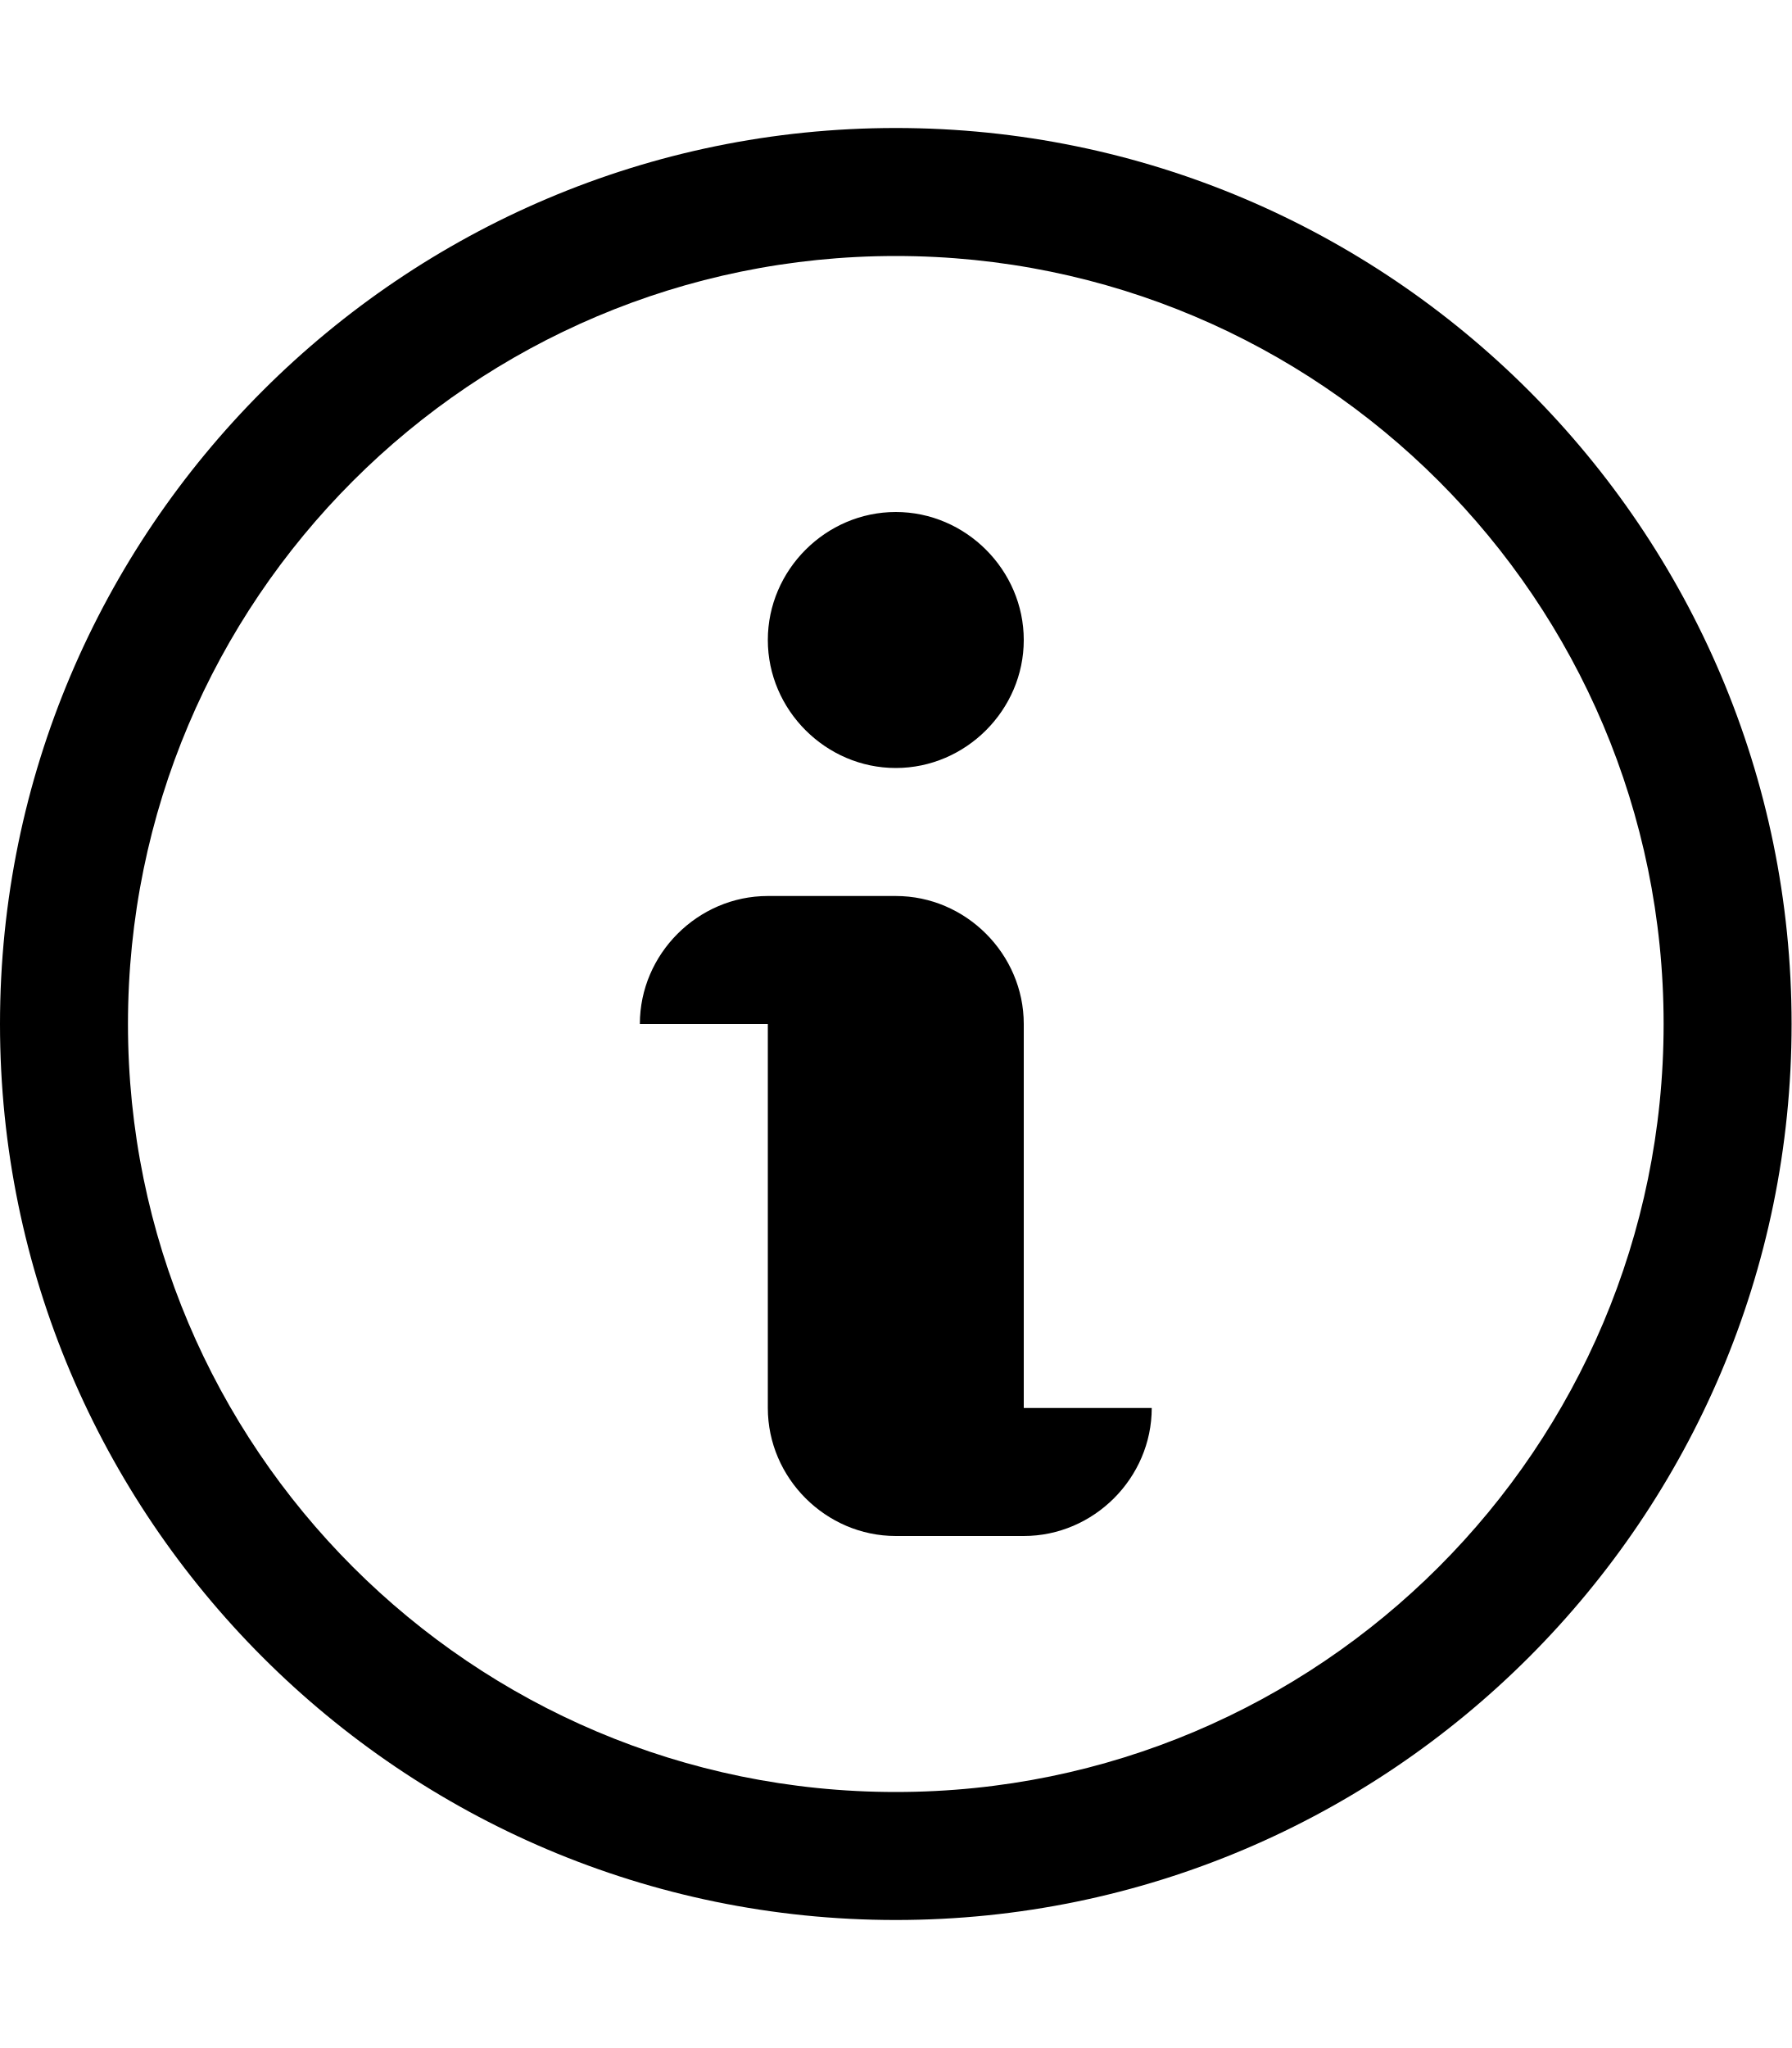
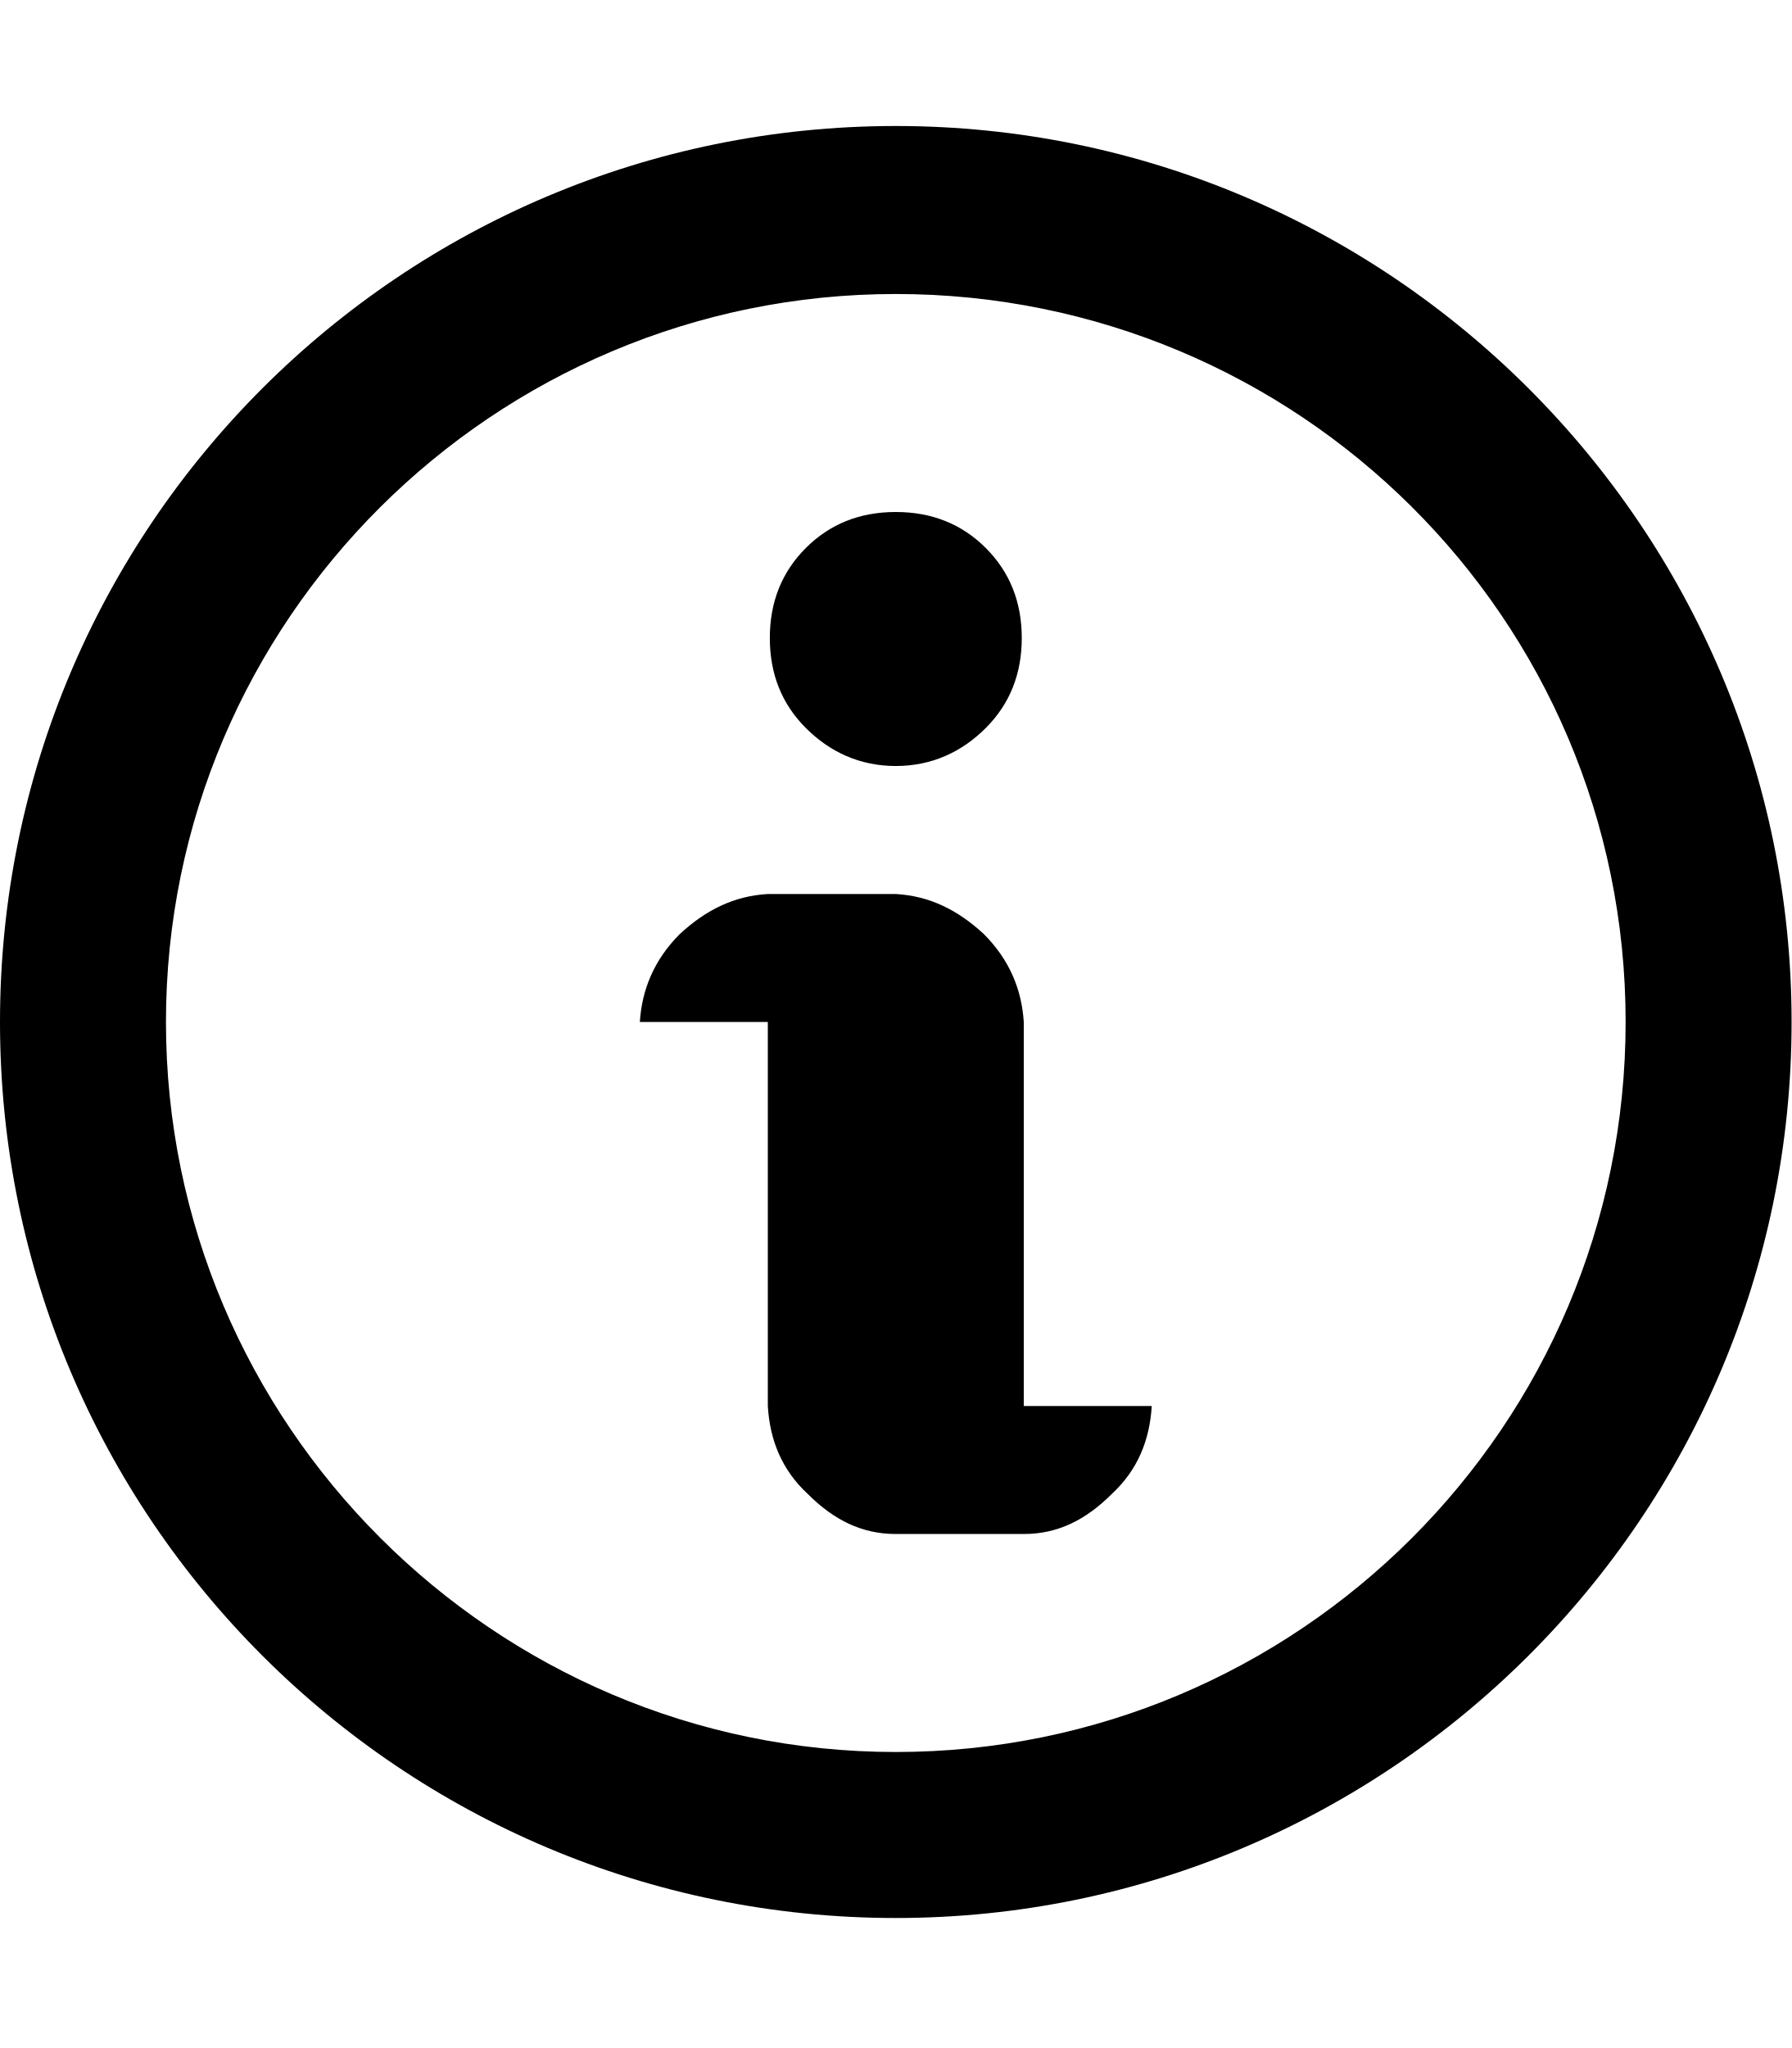
<svg xmlns="http://www.w3.org/2000/svg" height="1024" width="896">
-   <path d="M448 64C201 64 0 265 0 512s201 448 448 448 448-201 448-448S695 64 448 64z m0 832C236 896 64 724 64 512s172-384 384-384 384 172 384 384-172 384-384 384z m-64-576c0-35 29-64 64-64s64 29 64 64-29 64-64 64-64-29-64-64z m128 384h64c0 35-29 64-64 64h-64c-35 0-64-29-64-64V512h-64c0-35 29-64 64-64h64c35 0 64 29 64 64v192z" />
+   <path d="M403 364c-12-12-18-27-18-45s6-33 18-45 27-18 45-18 33 6 45 18 18 27 18 45-6 33-18 45-27 19-45 19-33-7-45-19z m109 147c-1-16-7-31-20-44-13-12-27-19-44-20h-64c-17 1-31 8-44 20-13 13-19 28-20 44h64v192c1 17 7 32 20 44 13 13 27 20 44 20h64c17 0 31-7 44-20 13-12 19-27 20-44h-64V511z m-64-364C247 147 83 310 83 511s164 365 365 365 365-163 365-365-164-364-365-364m0-84c247 0 448 201 448 448S695 959 448 959 0 759 0 511 201 63 448 63z" />
</svg>
